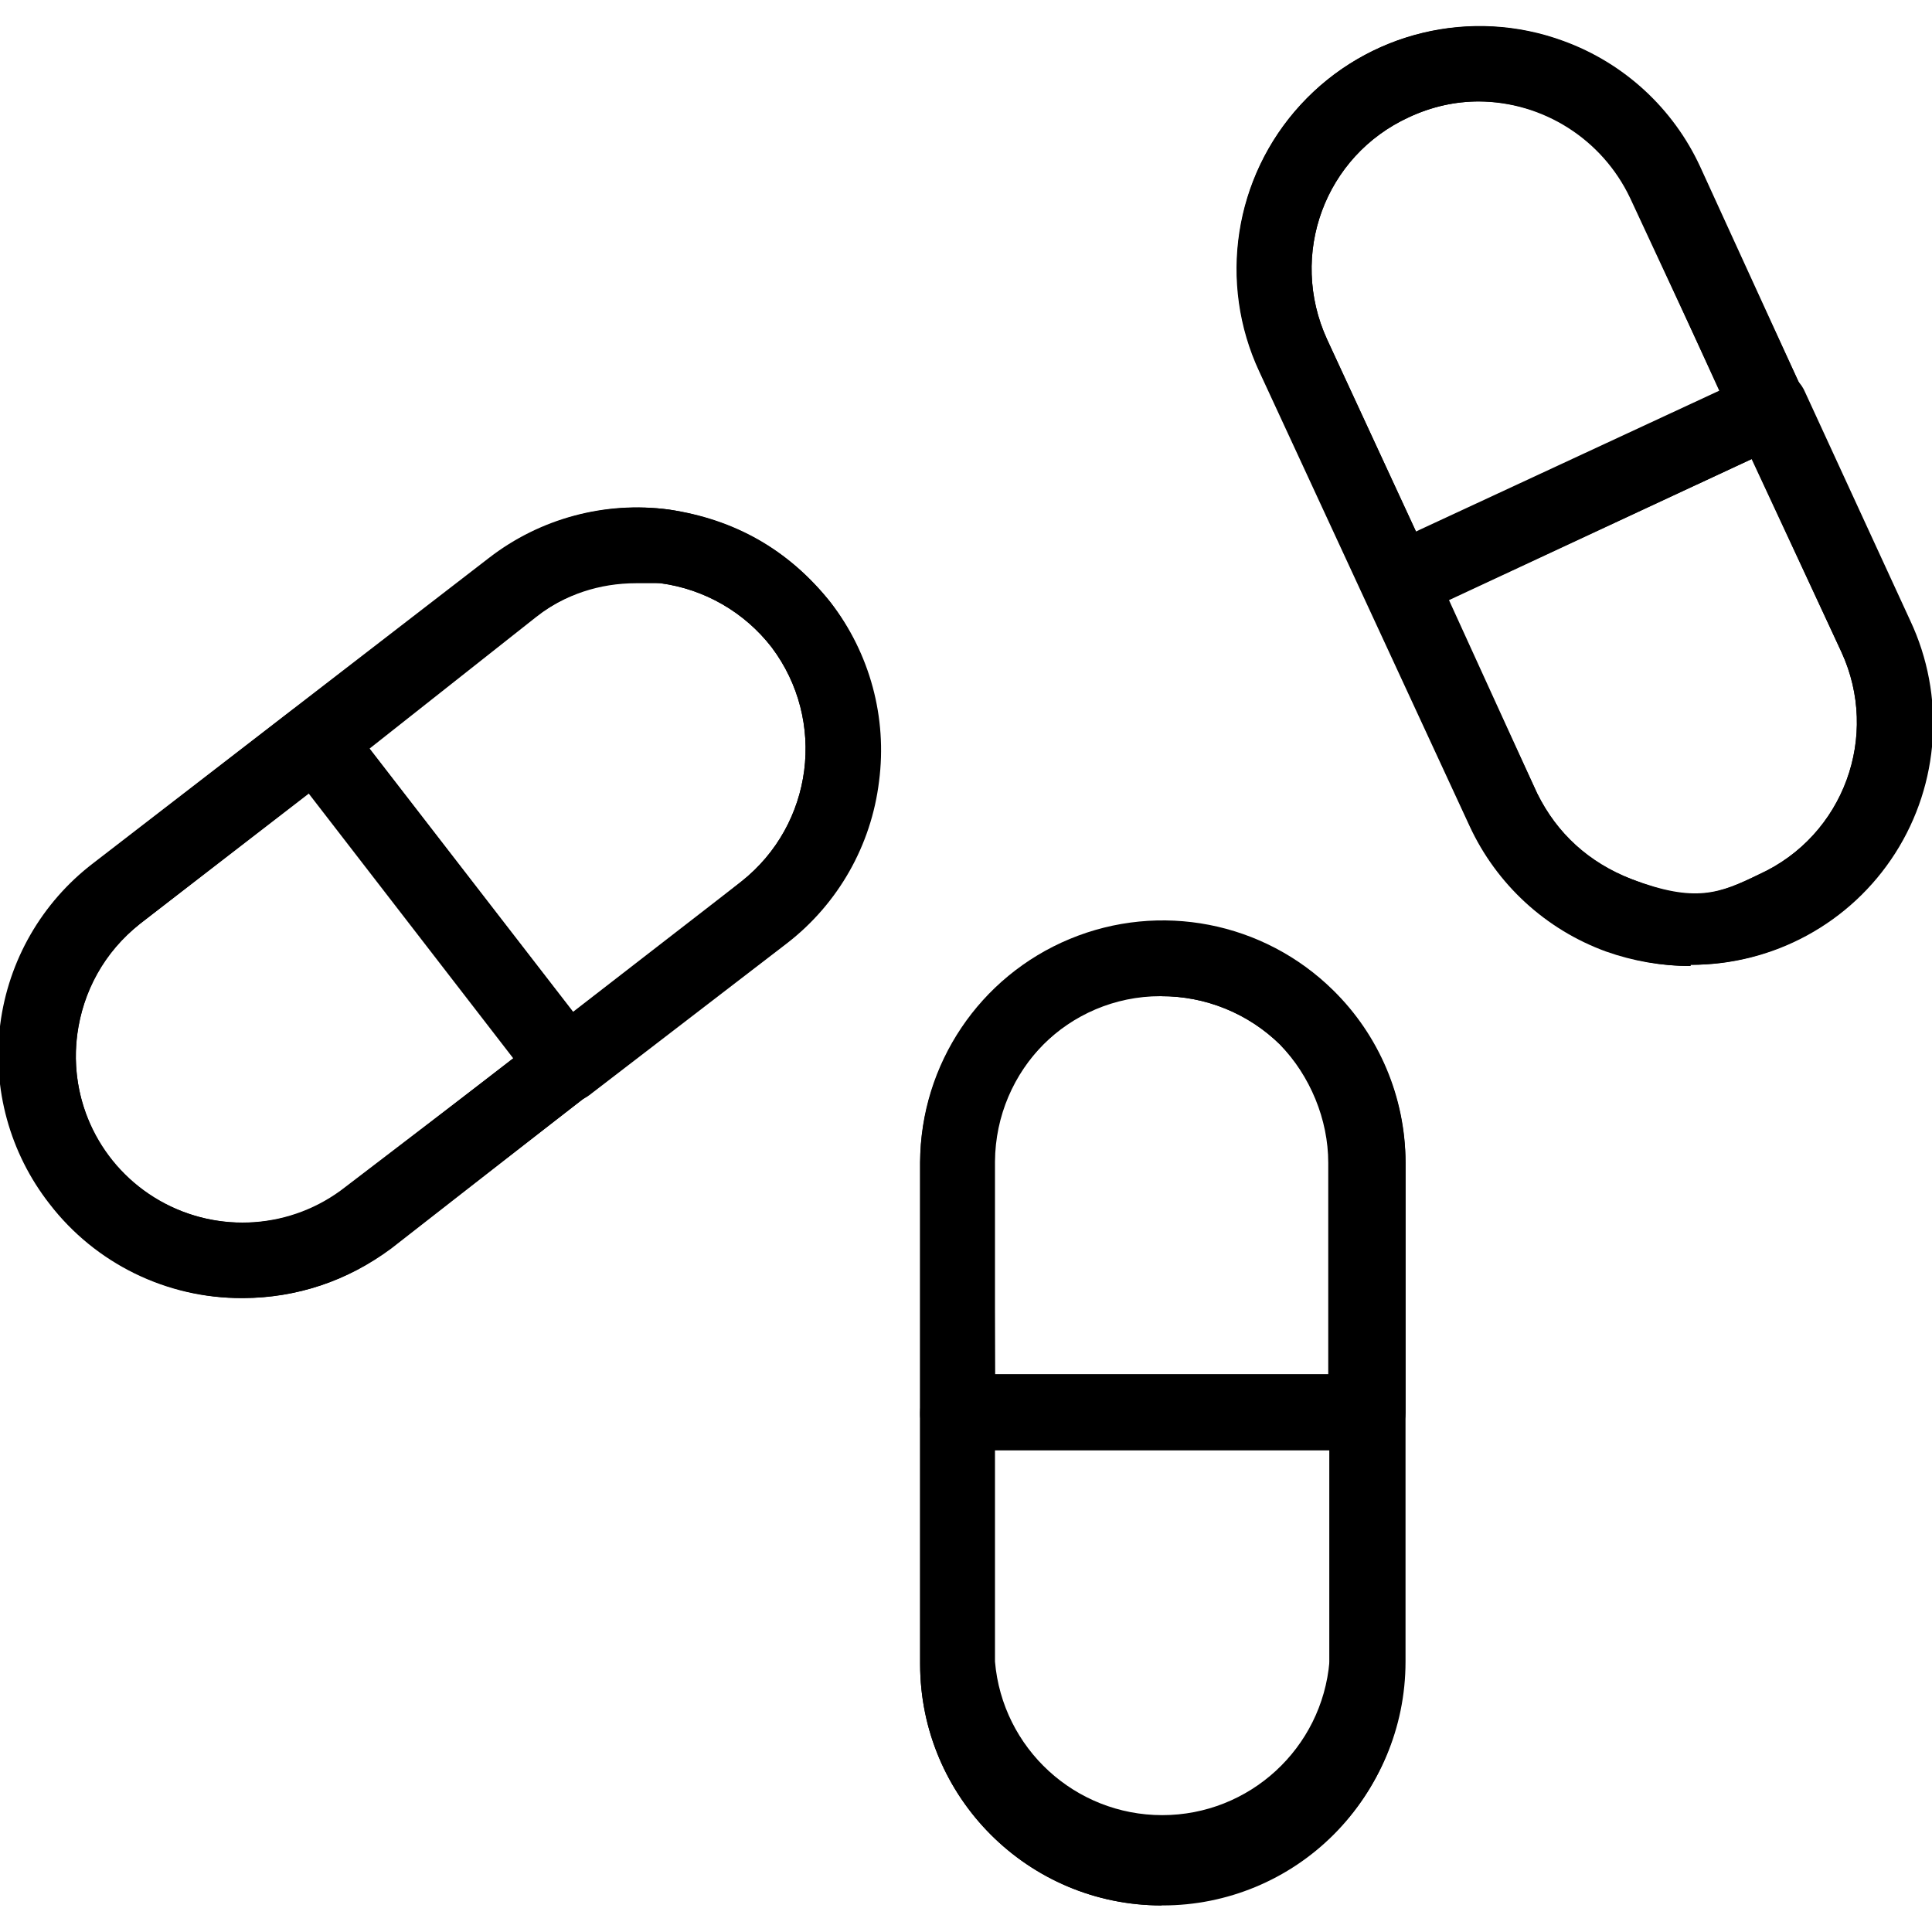
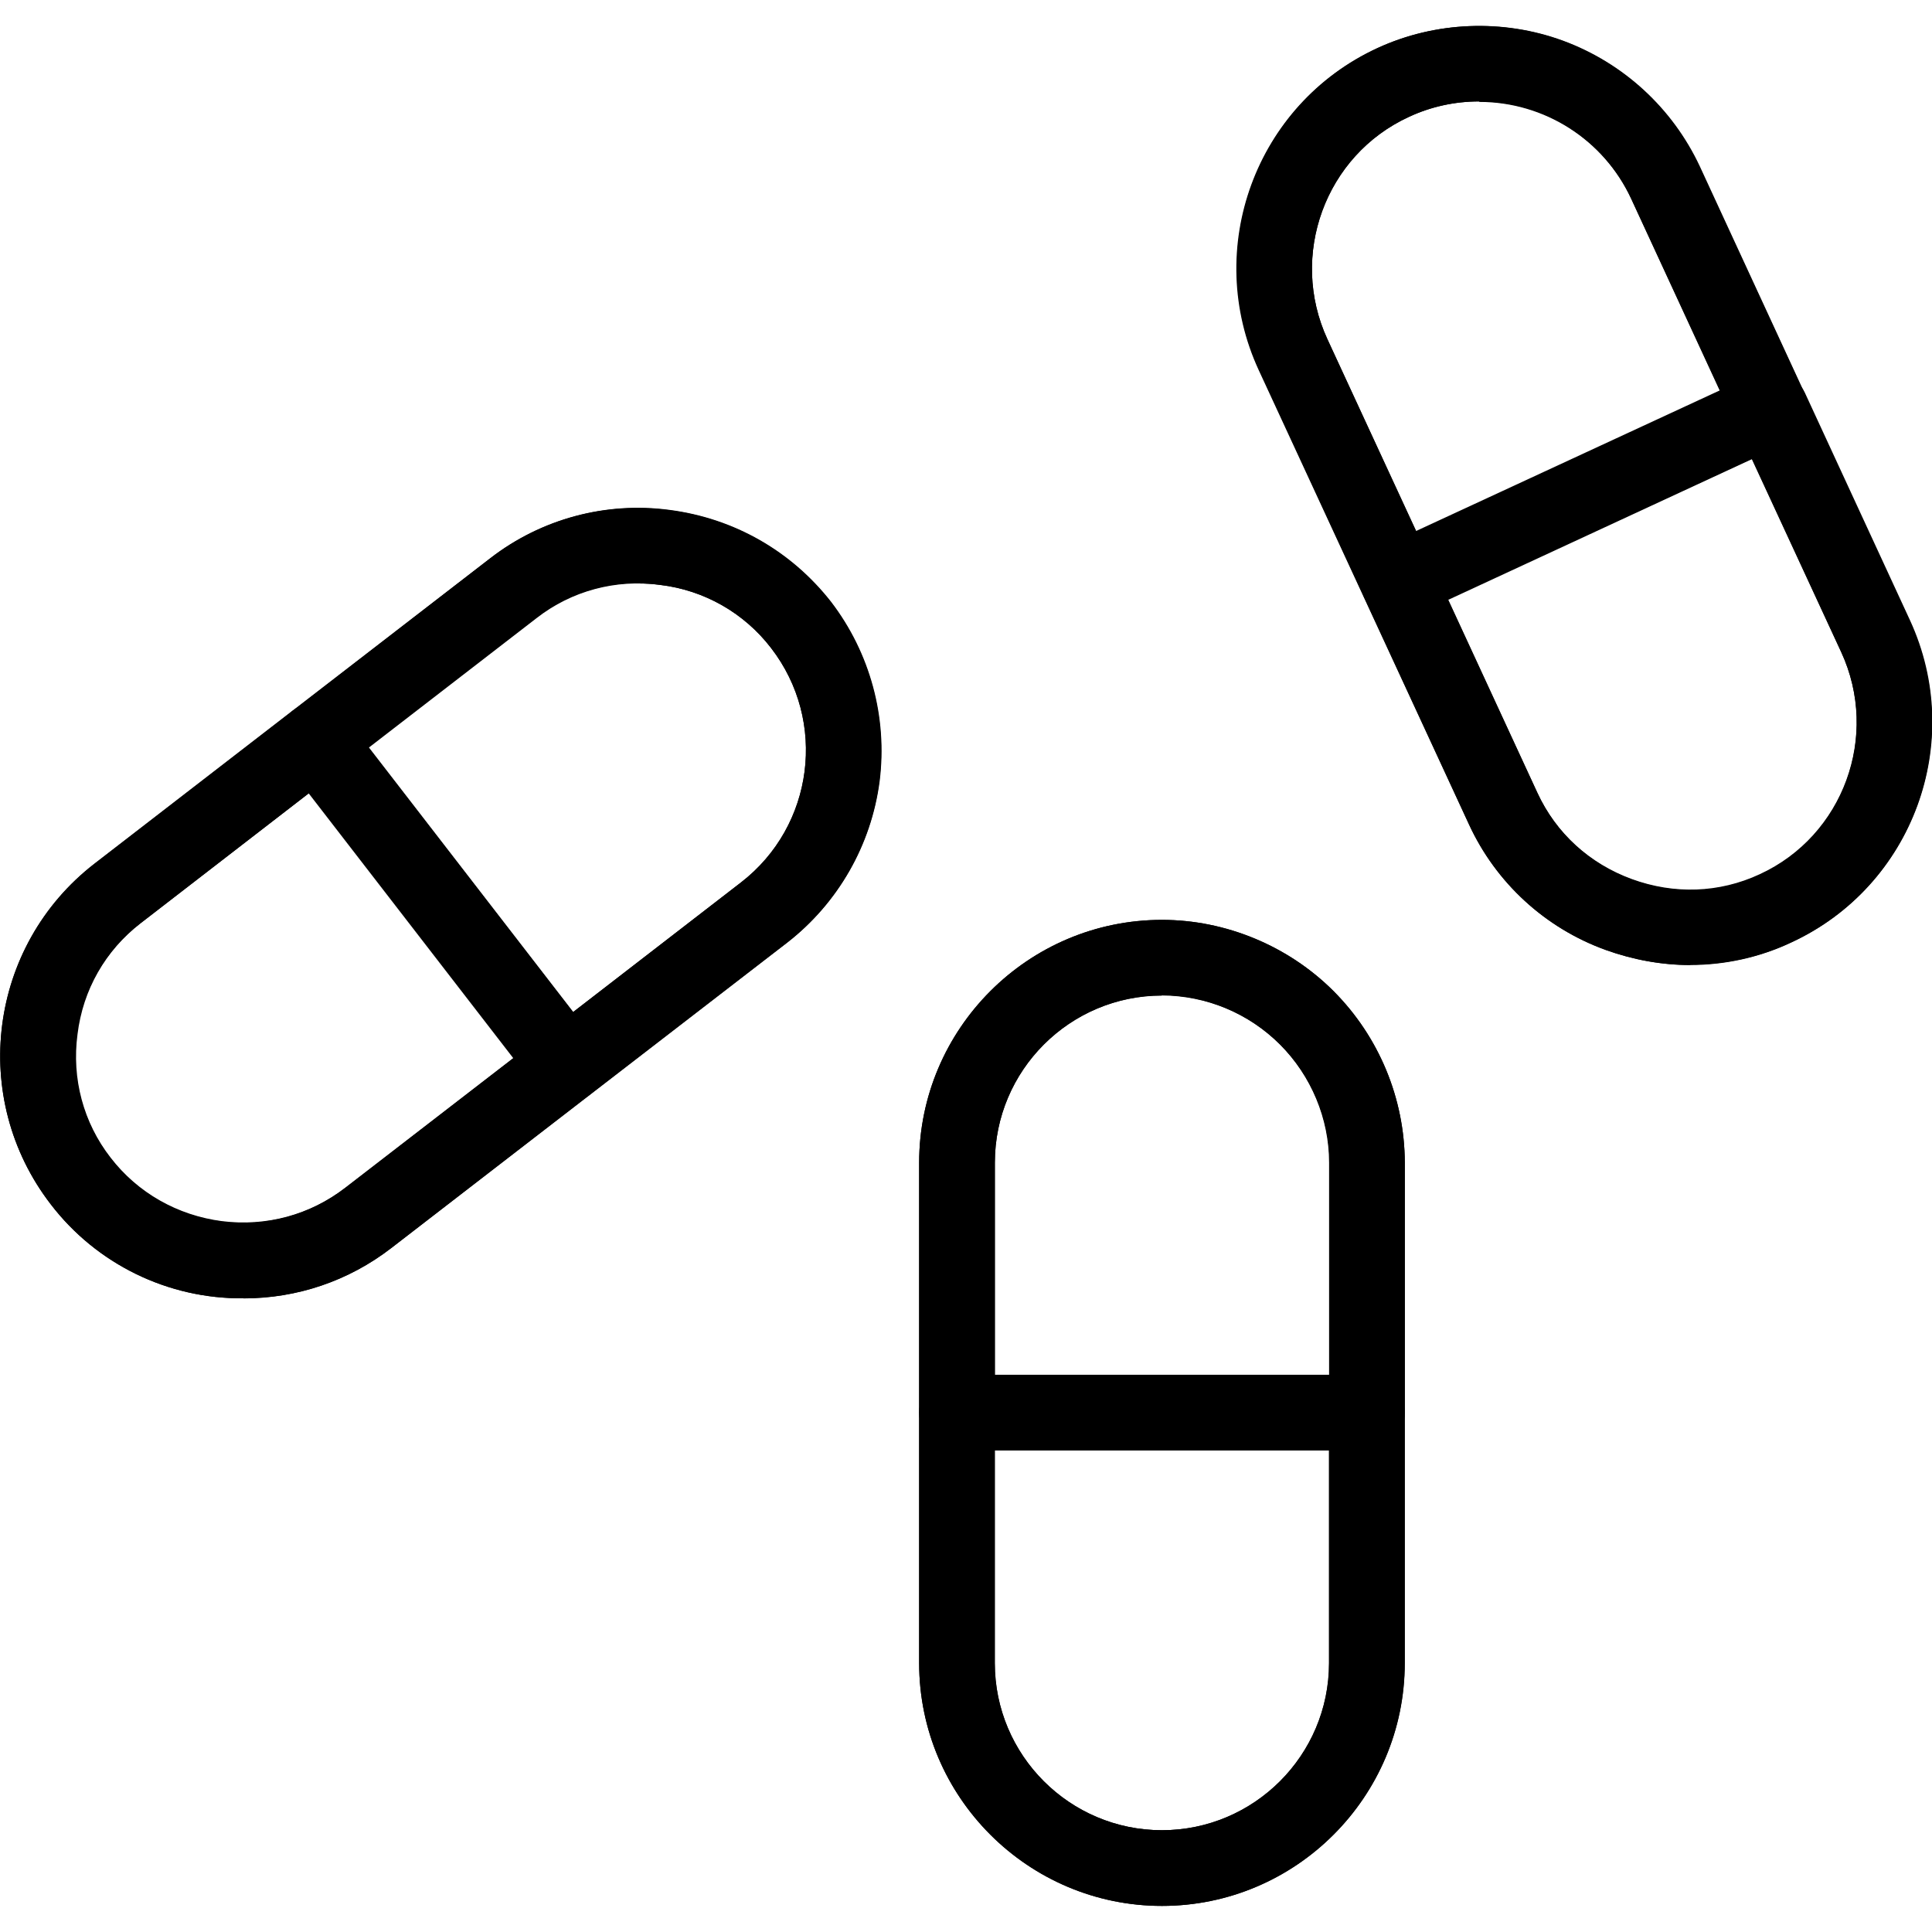
<svg xmlns="http://www.w3.org/2000/svg" class="nok-icon %s" height="16" width="16" fill="currentColor" viewBox="0 0 16 16">
-   <path d="M9.62 15.78a2 2 0 0 1-2-2V9.62a2.01 2.01 0 0 1 3.42-1.42 2 2 0 0 1 .6 1.42v4.14c0 1.11-.9 2.01-2.02 2.01m0-7.54a1.4 1.4 0 0 0-1.38 1.39v4.14a1.39 1.39 0 0 0 2.77 0V9.63q-.01-.57-.41-.98a1.4 1.4 0 0 0-.98-.4Z" />
-   <path d="M11.32 12.01h-3.4a.3.3 0 0 1-.3-.31V9.63a2.01 2.01 0 0 1 3.42-1.42 2 2 0 0 1 .6 1.42v2.07c0 .17-.15.31-.32.31m-3.08-.62H11V9.63c0-.36-.15-.72-.4-.98a1.4 1.4 0 0 0-.99-.4c-.76 0-1.38.62-1.38 1.38z" />
-   <path d="M9.62 15.78a2 2 0 0 1-2-2V11.7c0-.18.13-.32.3-.32h3.4c.17 0 .31.14.31.32v2.07a2 2 0 0 1-2 2.01m-1.4-3.77v1.76a1.39 1.39 0 0 0 2.78 0v-1.76zM14 8q-.36 0-.7-.12a2 2 0 0 1-1.13-1.04l-1.74-3.76A2.01 2.01 0 0 1 12.94.34a2 2 0 0 1 1.13 1.04l1.74 3.76A2 2 0 0 1 14 7.99M12.25.84q-.3 0-.58.13c-.7.32-1 1.14-.68 1.84l1.74 3.76q.25.51.78.71c.53.2.73.12 1.06-.04.7-.32 1-1.14.68-1.84L13.5 1.64a1.4 1.4 0 0 0-1.26-.8Z" />
-   <path d="M11.58 5.13a.3.3 0 0 1-.28-.19l-.87-1.87A2.01 2.01 0 0 1 12.95.34a2 2 0 0 1 1.13 1.04l.86 1.88a.3.3 0 0 1-.15.41L11.71 5.1zm.67-4.29q-.3 0-.58.13c-.7.32-1 1.14-.68 1.84l.74 1.6 2.51-1.17-.73-1.6a1.4 1.4 0 0 0-1.26-.8" />
-   <path d="M14 8q-.36 0-.7-.13a2 2 0 0 1-1.13-1.04l-.87-1.89a.3.3 0 0 1 .15-.41l3.08-1.43a.3.3 0 0 1 .42.15l.87 1.89A2 2 0 0 1 14 7.99Zm-2-3.03.73 1.6q.25.5.78.71c.53.21.73.12 1.06-.04.7-.32 1-1.15.68-1.84l-.74-1.6zM2 10.75a2 2 0 0 1-1.59-.78 2 2 0 0 1 .36-2.82l3.28-2.53a2 2 0 0 1 1.49-.4q.82.12 1.33.76a2 2 0 0 1 .4 1.49 2 2 0 0 1-.76 1.33l-3.28 2.54a2 2 0 0 1-1.22.41Zm3.27-5.92q-.46 0-.84.28L1.16 7.65a1.4 1.4 0 0 0-.25 1.94 1.4 1.4 0 0 0 1.95.25L6.14 7.3a1.4 1.4 0 0 0 .25-1.94 1.4 1.4 0 0 0-.92-.53z" />
-   <path d="M4.69 9.13a.3.3 0 0 1-.25-.12L2.37 6.33q-.08-.1-.07-.24c.01-.14.06-.15.12-.2l1.64-1.27a2 2 0 0 1 1.48-.4q.83.13 1.34.77a2 2 0 0 1 .4 1.48 2 2 0 0 1-.76 1.34L4.88 9.07a.3.3 0 0 1-.2.06M3.06 6.2l1.7 2.2 1.38-1.1a1.4 1.4 0 0 0 .25-1.94 1.4 1.4 0 0 0-.92-.53c-.37-.05-.74.05-1.03.28z" />
-   <path d="M2.01 10.75a2 2 0 0 1-1.59-.78 2 2 0 0 1 .36-2.82l1.64-1.27c.14-.1.34-.08.44.06l2.08 2.69q.08.1.06.23c-.02.13-.05.16-.12.2l-1.64 1.28q-.54.4-1.22.41Zm.55-4.18-1.4 1.08q-.44.35-.52.91a1.38 1.38 0 0 0 2.22 1.27l1.4-1.07z" />
+   <path d="M9.623 15.784c-1.107 0-2.011-.901-2.011-2.011V9.629c0-1.107.901-2.011 2.011-2.011.529 0 1.047.216 1.421.59a2.023 2.023 0 0 1 .59 1.421v4.144c0 1.107-.901 2.011-2.011 2.011m0-7.539c-.764 0-1.384.621-1.384 1.384v4.144c0 .764.621 1.384 1.384 1.384s1.384-.621 1.384-1.384V9.629c0-.365-.149-.721-.408-.98a1.393 1.393 0 0 0-.98-.408Z" />
+   <path d="M11.321 12.011H7.925c-.173 0-.313-.14-.313-.313V9.629c0-1.107.901-2.011 2.011-2.011.529 0 1.047.216 1.421.59a2.023 2.023 0 0 1 .59 1.421v2.069c0 .173-.14.313-.313.313m-3.082-.624h2.772V9.632c0-.365-.149-.721-.408-.98a1.393 1.393 0 0 0-.98-.408c-.764 0-1.384.621-1.384 1.384v1.755Z" />
+   <path d="M9.623 15.784c-1.107 0-2.011-.901-2.011-2.011v-2.075c0-.173.14-.313.313-.313h3.395c.173 0 .313.14.313.313v2.075c0 1.107-.901 2.011-2.011 2.011m-1.384-3.773v1.762c0 .764.621 1.384 1.384 1.384s1.384-.621 1.384-1.384v-1.762H8.236Zm5.759-4.019c-.234 0-.472-.043-.7-.125a1.993 1.993 0 0 1-1.132-1.04l-1.74-3.76c-.466-1.007-.027-2.203.98-2.668.481-.222 1.04-.243 1.536-.061a2.023 2.023 0 0 1 1.132 1.04l1.74 3.76c.466 1.007.027 2.203-.98 2.668-.265.125-.551.186-.837.186M12.249.84c-.201 0-.399.043-.581.128-.694.319-.995 1.147-.675 1.841l1.74 3.76c.155.335.432.587.782.715s.724.116 1.059-.04c.694-.319.995-1.147.675-1.841L13.508 1.643a1.387 1.387 0 0 0-1.257-.803Z" />
+   <path d="M11.579 5.126c-.119 0-.231-.067-.283-.183l-.867-1.877c-.465-1.007-.027-2.203.98-2.668.481-.222 1.04-.243 1.536-.061a2.023 2.023 0 0 1 1.132 1.04l.867 1.877a.316.316 0 0 1-.152.417L11.71 5.099c-.043.021-.088.03-.131.03ZM12.249.84c-.201 0-.399.043-.581.128-.694.319-.995 1.147-.675 1.841l.736 1.594 2.516-1.162-.736-1.594a1.387 1.387 0 0 0-1.257-.803Z" />
+   <path d="M13.998 7.992c-.234 0-.472-.043-.7-.125a1.993 1.993 0 0 1-1.132-1.04l-.87-1.883a.316.316 0 0 1 .152-.417l3.082-1.427a.316.316 0 0 1 .417.152l.87 1.883c.465 1.007.027 2.203-.98 2.668-.265.125-.551.186-.837.186Zm-2.005-3.027.739 1.6c.155.335.432.587.782.715s.724.116 1.059-.04c.694-.319.995-1.147.675-1.841l-.739-1.6-2.516 1.162Zm-9.979 5.787A1.987 1.987 0 0 1 .42 9.973 2.013 2.013 0 0 1 .782 7.153l3.28-2.531a1.993 1.993 0 0 1 1.485-.399c.535.07 1.007.341 1.336.761a2.029 2.029 0 0 1 .402 1.485 2.023 2.023 0 0 1-.764 1.336l-3.28 2.531c-.356.274-.782.417-1.223.417ZM5.282 4.828c-.304 0-.599.1-.84.286L1.162 7.646a1.385 1.385 0 0 0-.249 1.944c.225.292.554.478.922.526.368.046.73-.052 1.022-.277l3.28-2.531A1.384 1.384 0 0 0 6.386 5.367a1.36 1.36 0 0 0-.919-.523c-.061-.009-.122-.012-.183-.012Z" />
+   <path d="M4.688 9.133c-.094 0-.186-.043-.246-.122L2.367 6.325c-.052-.067-.073-.149-.064-.231s.055-.158.119-.207l1.637-1.263a1.993 1.993 0 0 1 1.485-.399c.535.07 1.007.341 1.336.761a2.029 2.029 0 0 1 .402 1.485 2.023 2.023 0 0 1-.764 1.336L4.88 9.069c-.058.043-.125.064-.192.064m-1.637-2.945 1.695 2.194 1.39-1.074A1.384 1.384 0 0 0 6.386 5.367a1.36 1.36 0 0 0-.919-.523c-.368-.049-.733.049-1.022.274L3.055 6.191Z" />
+   <path d="M2.014 10.752A1.987 1.987 0 0 1 .42 9.973 2.013 2.013 0 0 1 .782 7.153L2.425 5.884c.137-.103.332-.079.438.058l2.075 2.686c.052.067.073.149.064.231s-.055.158-.119.207l-1.643 1.269c-.353.274-.782.417-1.223.417Zm.545-4.183L1.165 7.646c-.292.225-.478.551-.523.919-.049.368.049.733.274 1.022.225.292.554.478.922.526.368.046.73-.052 1.022-.277l1.396-1.077L2.562 6.566Z" />
</svg>
